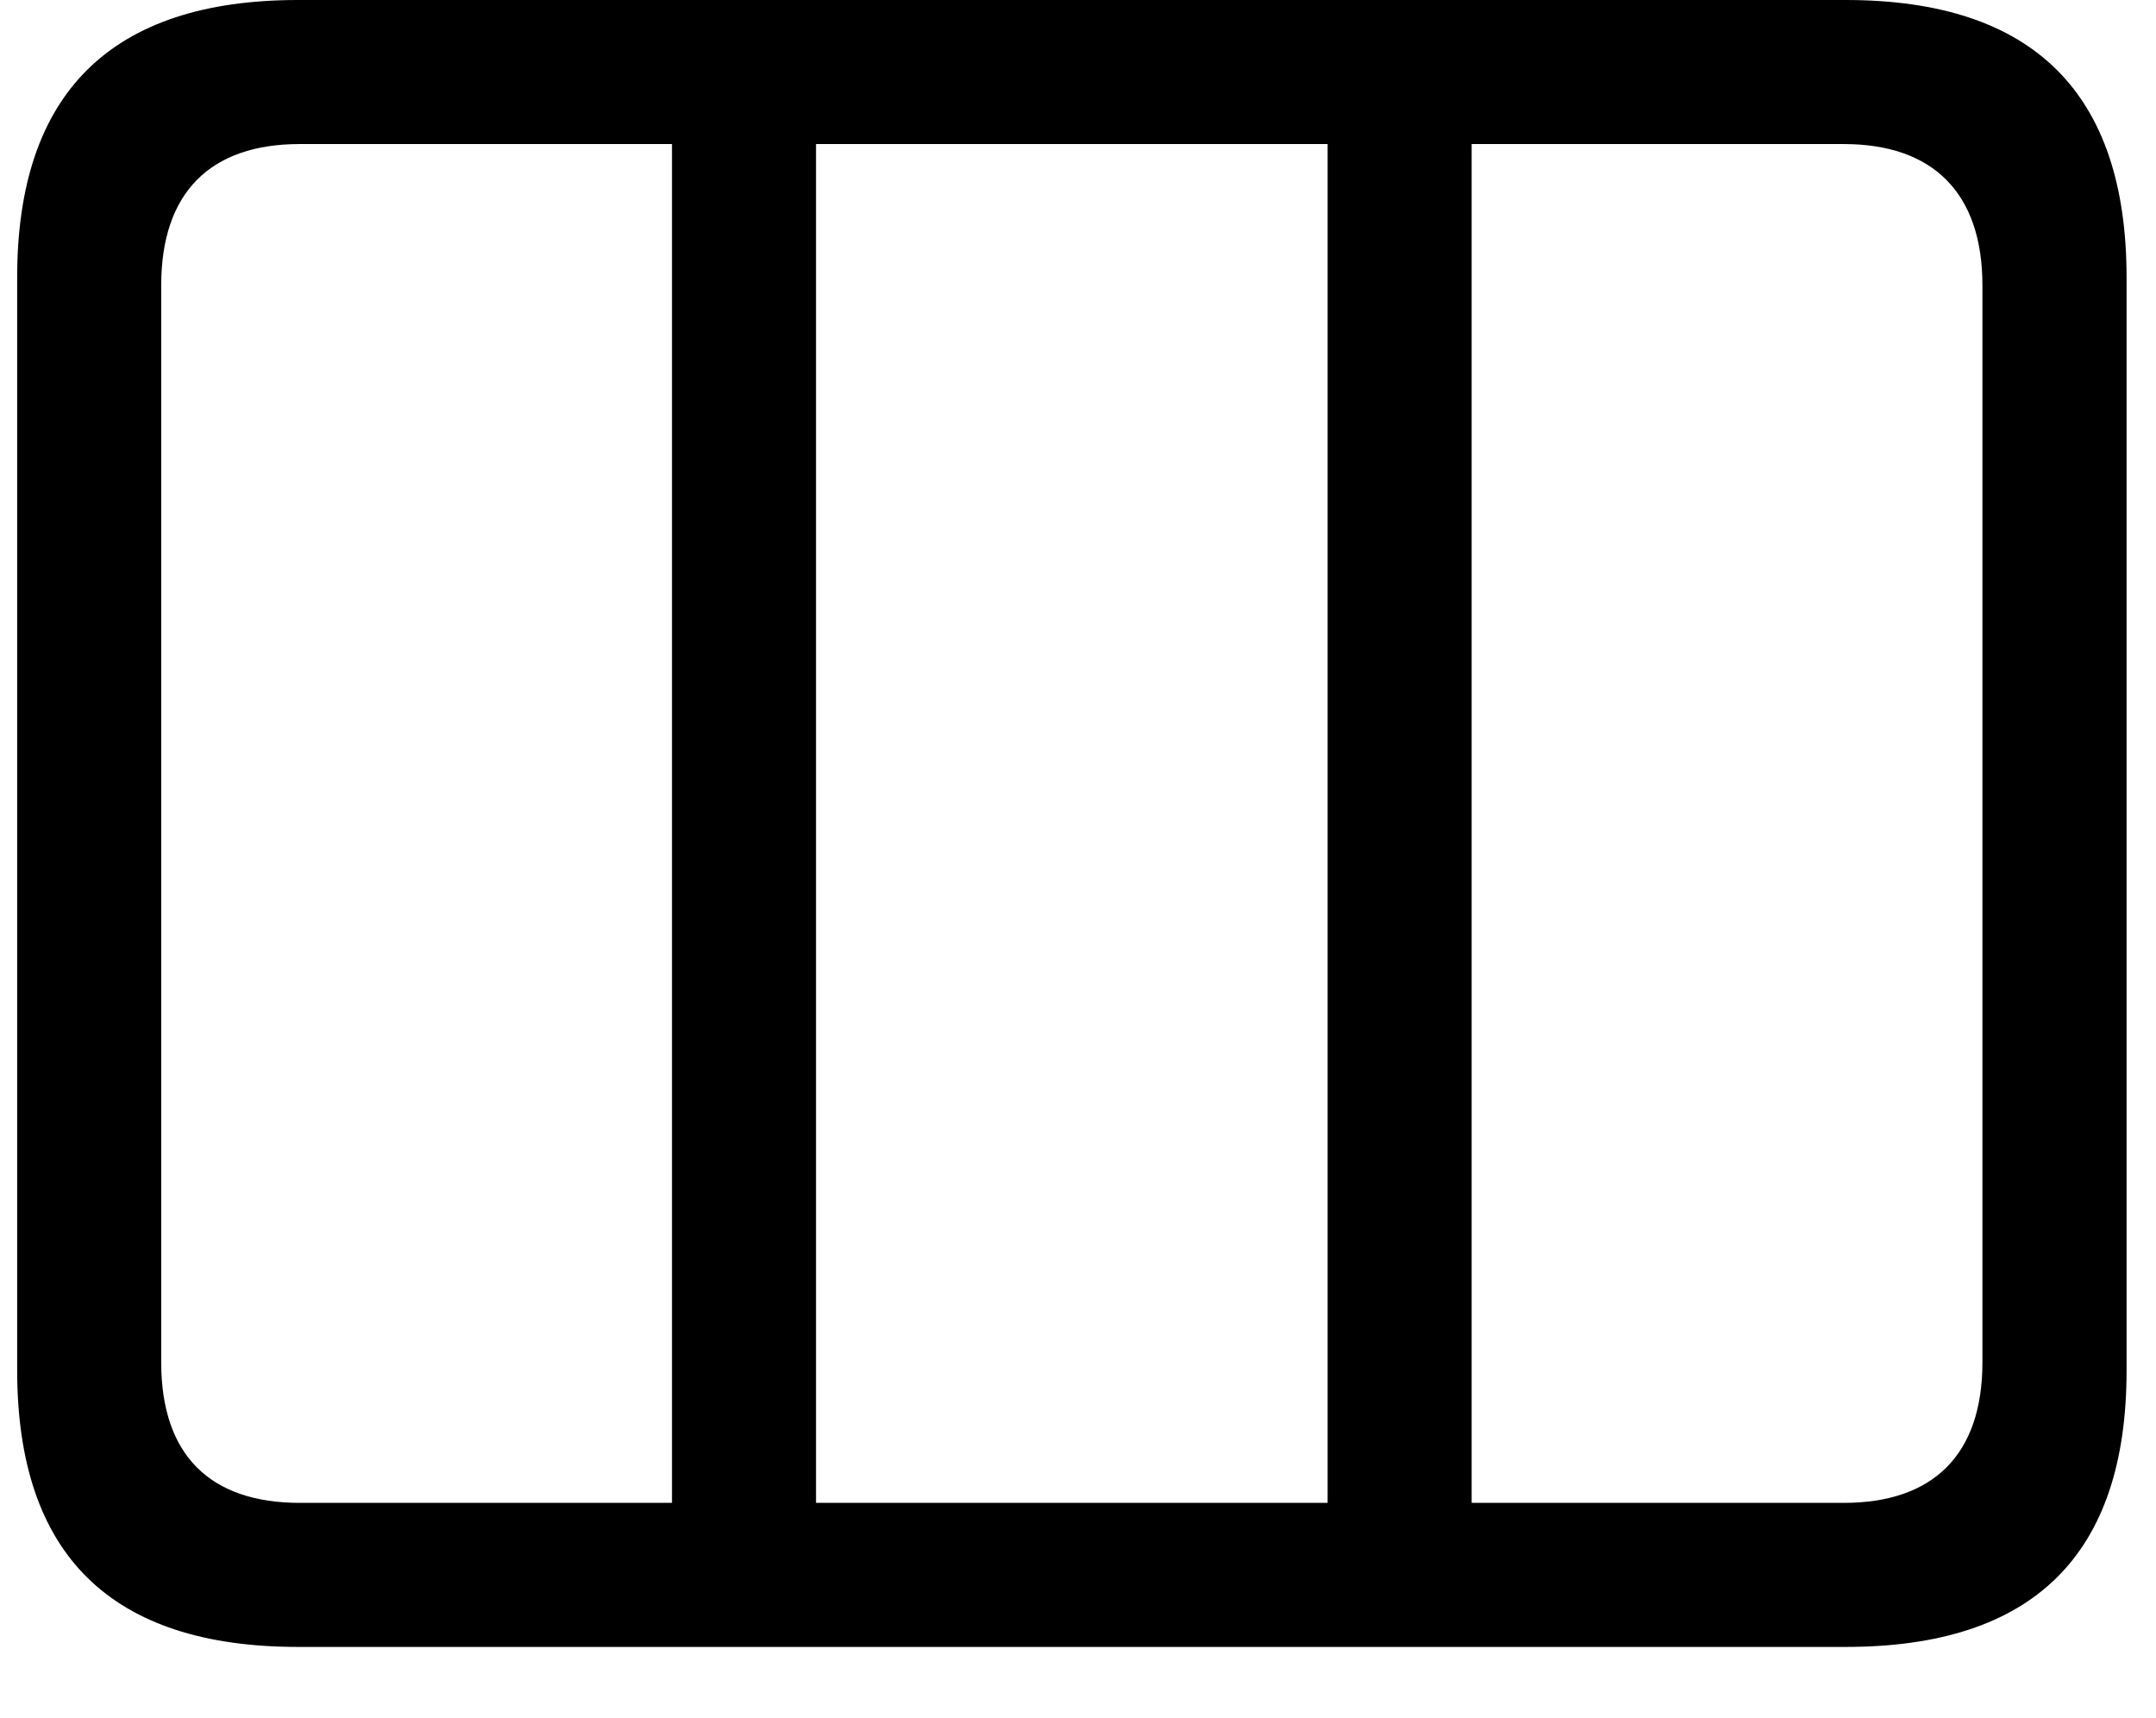
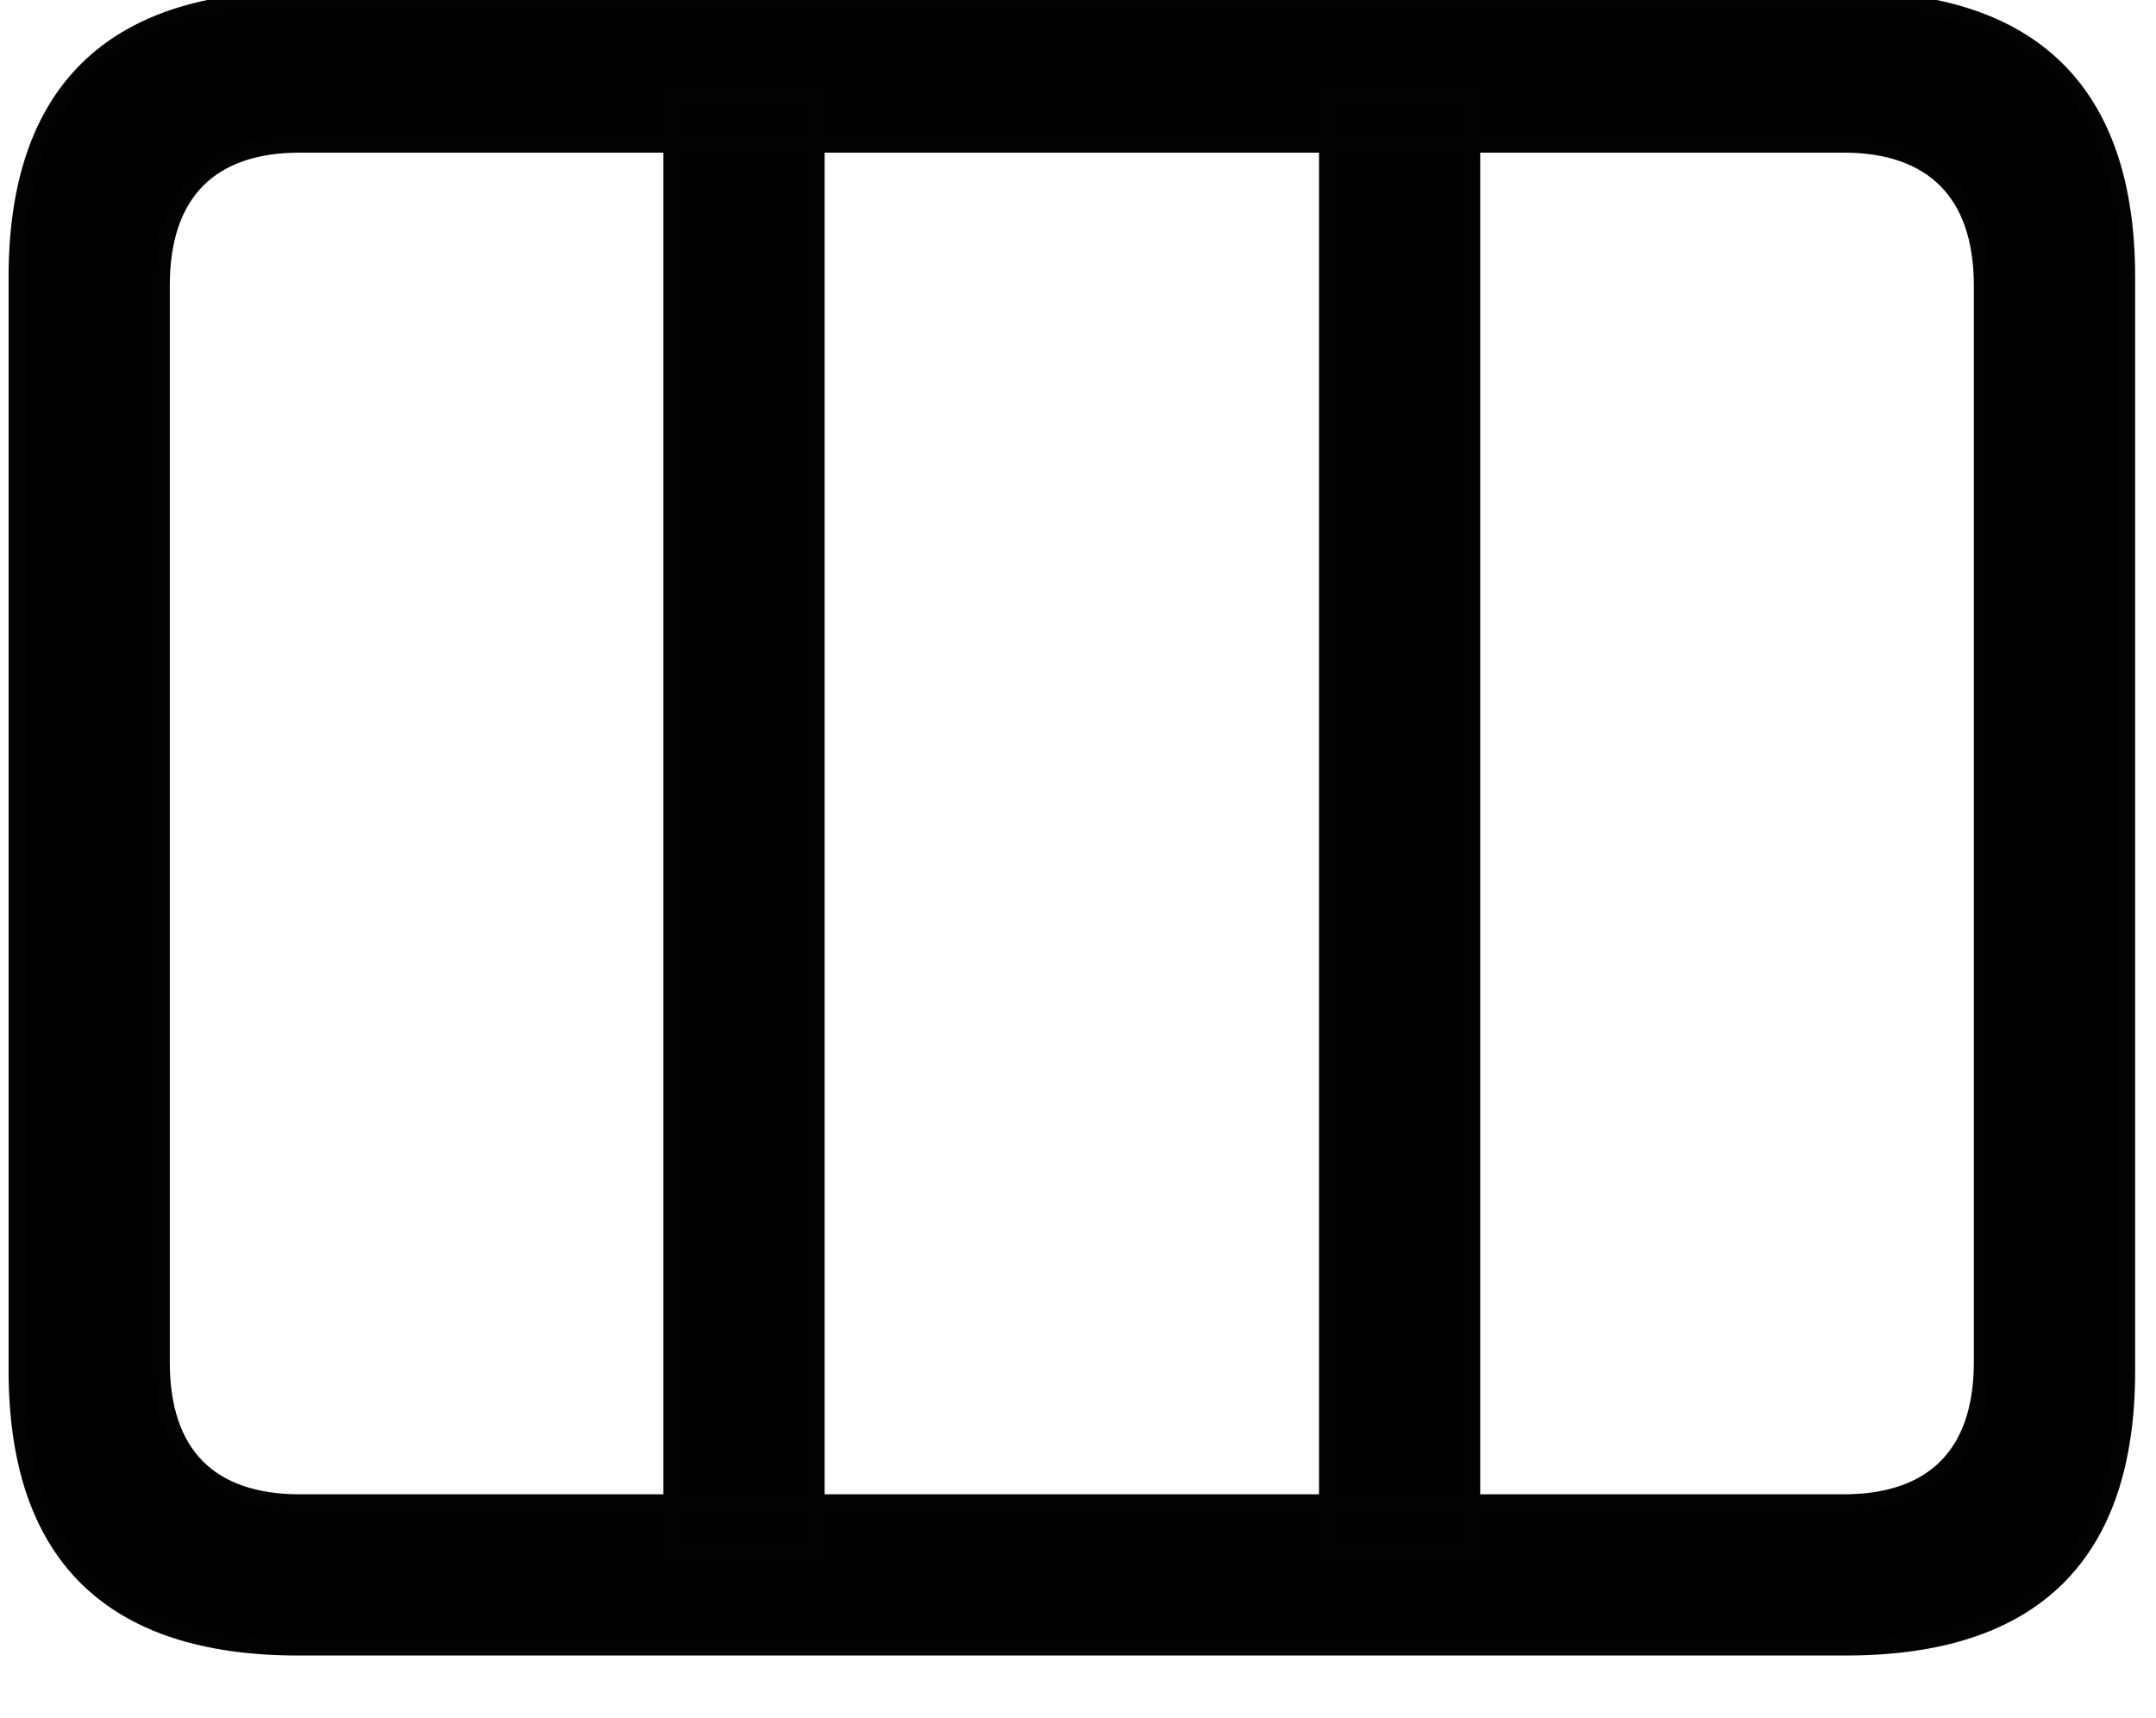
<svg xmlns="http://www.w3.org/2000/svg" width="18.83" height="15" viewBox="-0.15 0 18.83 15" fill="none">
-   <path d="M5.719 13.563h1.258V.828H5.719Zm5.726 0h1.258V.828h-1.258Zm-8.992.82H15.97c1.64 0 2.453-.805 2.453-2.414V2.422C18.422.812 17.609 0 15.969 0H2.453C.82 0 0 .813 0 2.422v9.547q.002 2.414 2.453 2.414m.016-1.258c-.781 0-1.211-.414-1.211-1.227V2.492c0-.812.43-1.234 1.21-1.234h13.485c.774 0 1.211.422 1.211 1.234v9.406c0 .813-.437 1.227-1.21 1.227Z" fill="currentColor" />
+   <path d="M5.719 13.563h1.258V.828H5.719Zm5.726 0h1.258V.828h-1.258Zm-8.992.82H15.97c1.64 0 2.453-.805 2.453-2.414V2.422C18.422.812 17.609 0 15.969 0H2.453C.82 0 0 .813 0 2.422v9.547q.002 2.414 2.453 2.414m.016-1.258c-.781 0-1.211-.414-1.211-1.227V2.492c0-.812.43-1.234 1.21-1.234h13.485c.774 0 1.211.422 1.211 1.234v9.406c0 .813-.437 1.227-1.21 1.227Z" fill="currentColor" stroke-width="0.15" stroke="#030202" />
</svg>
